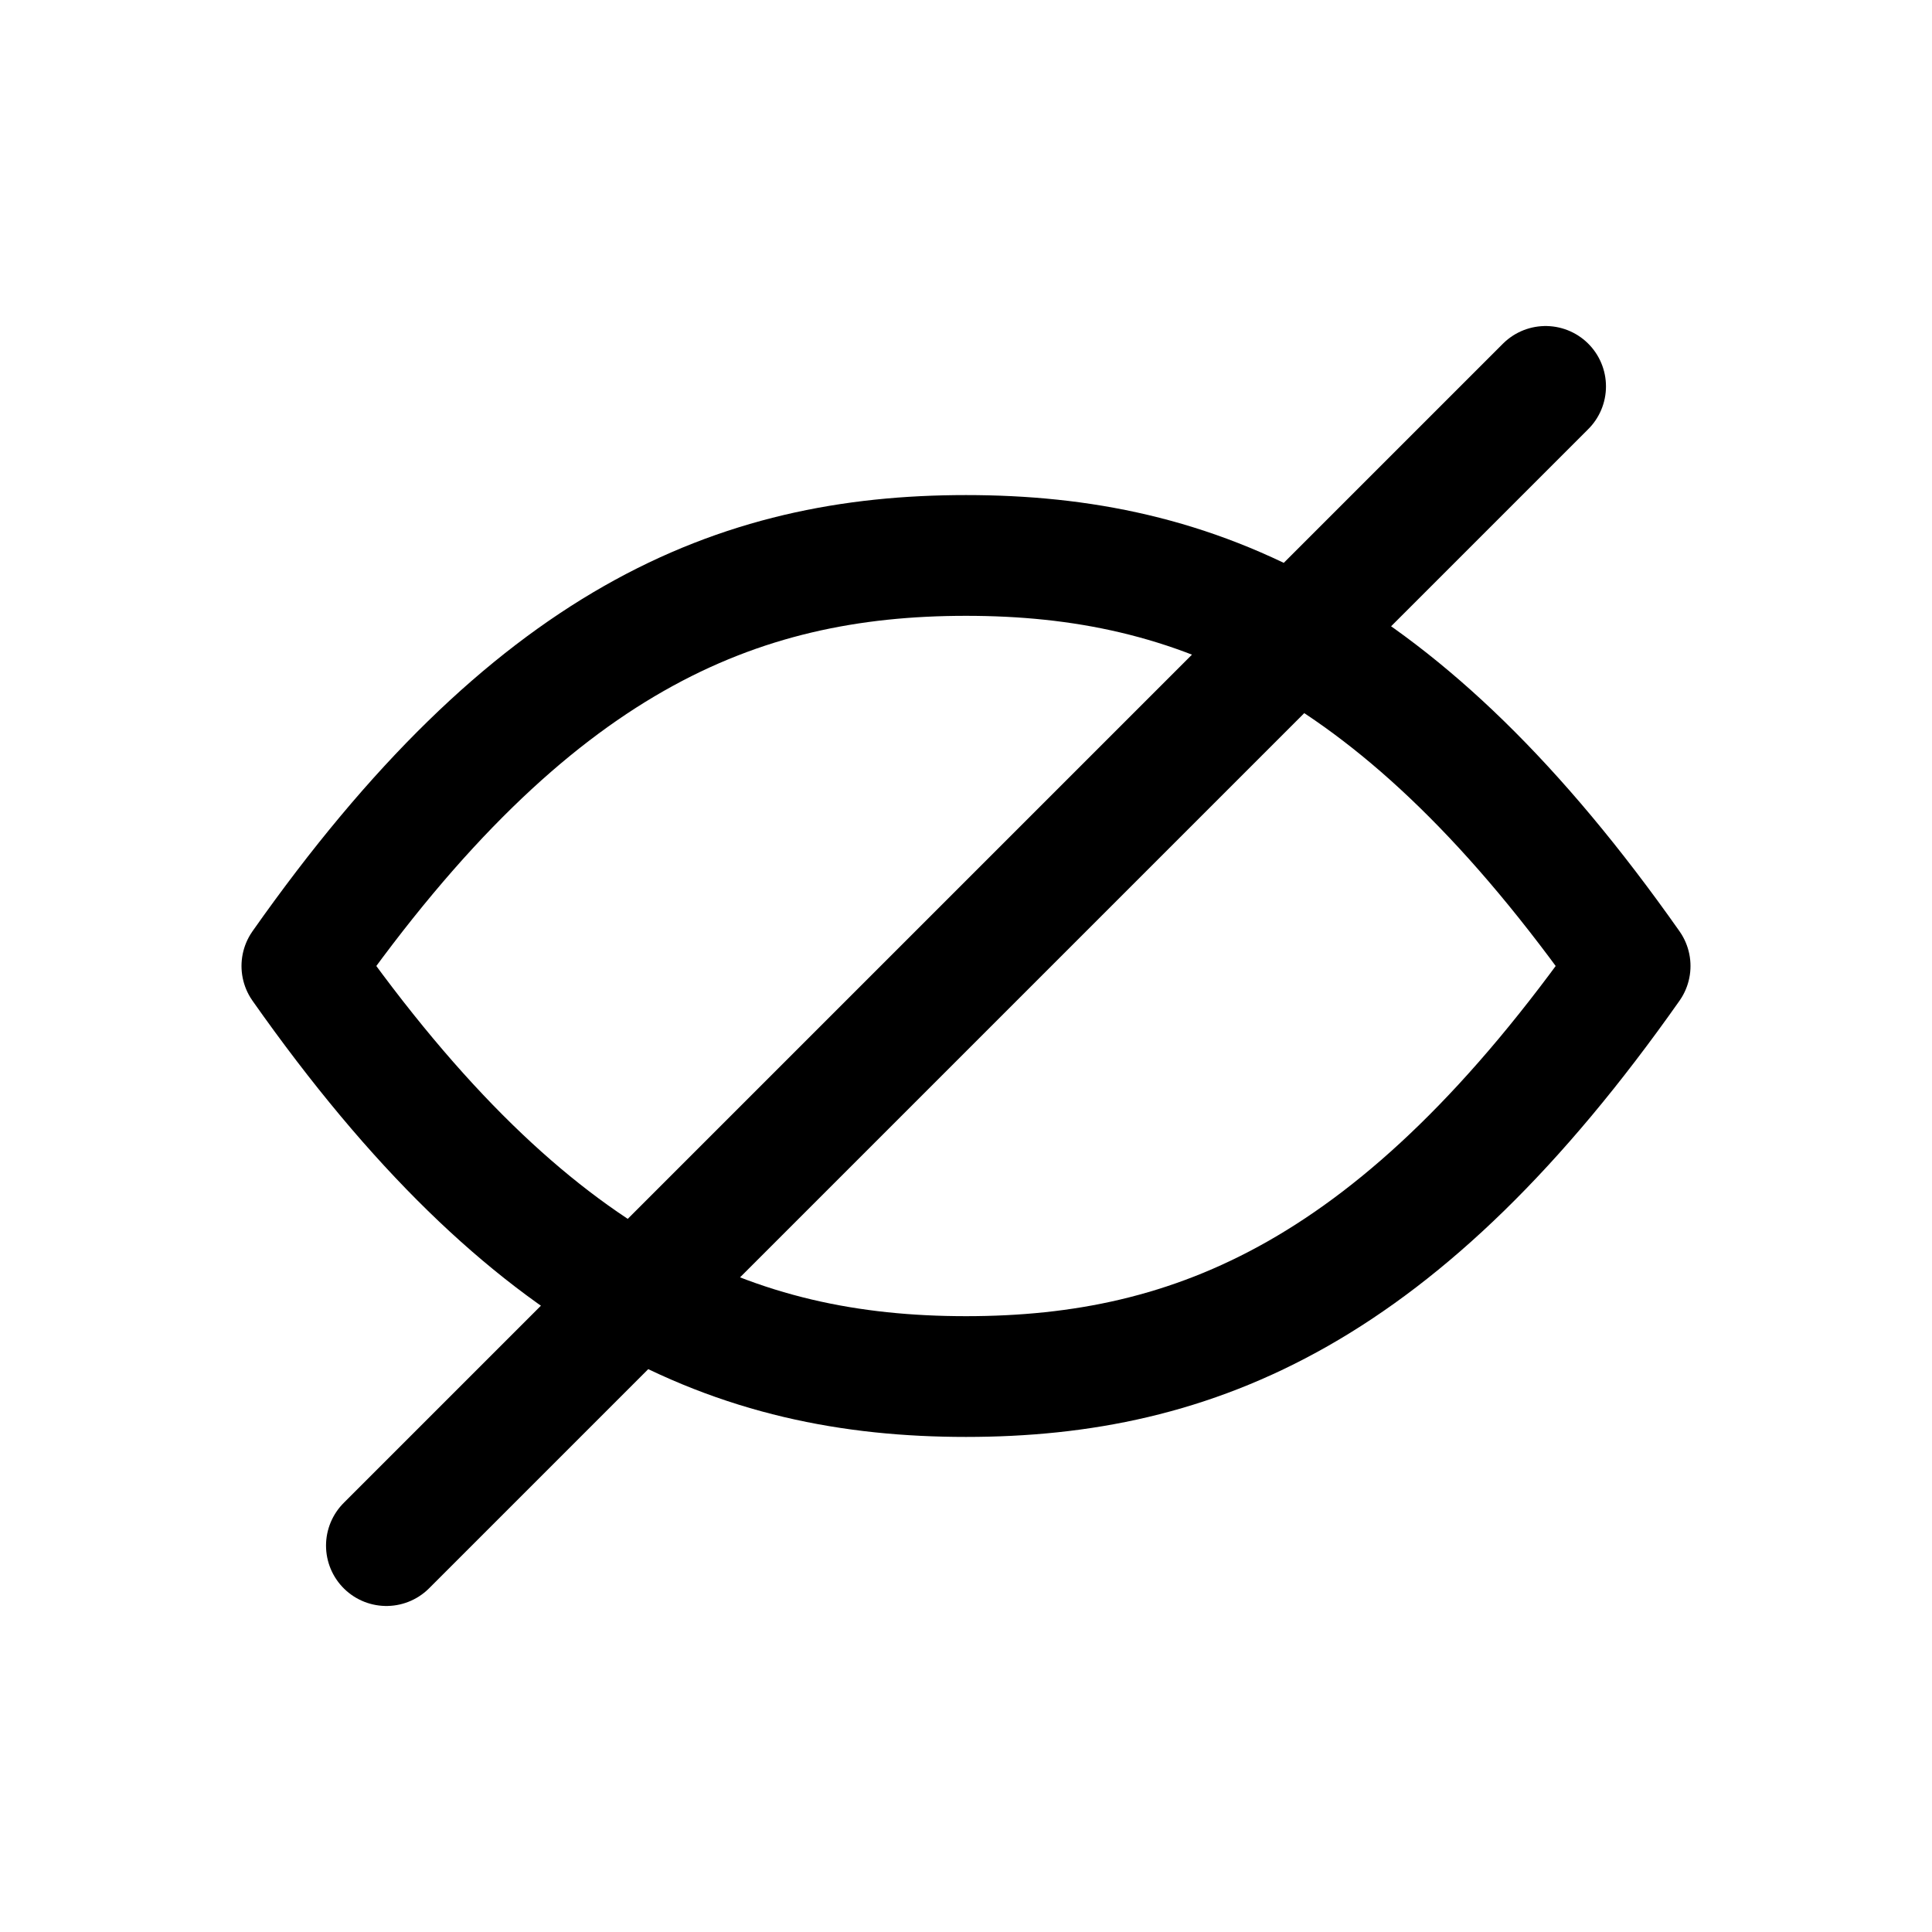
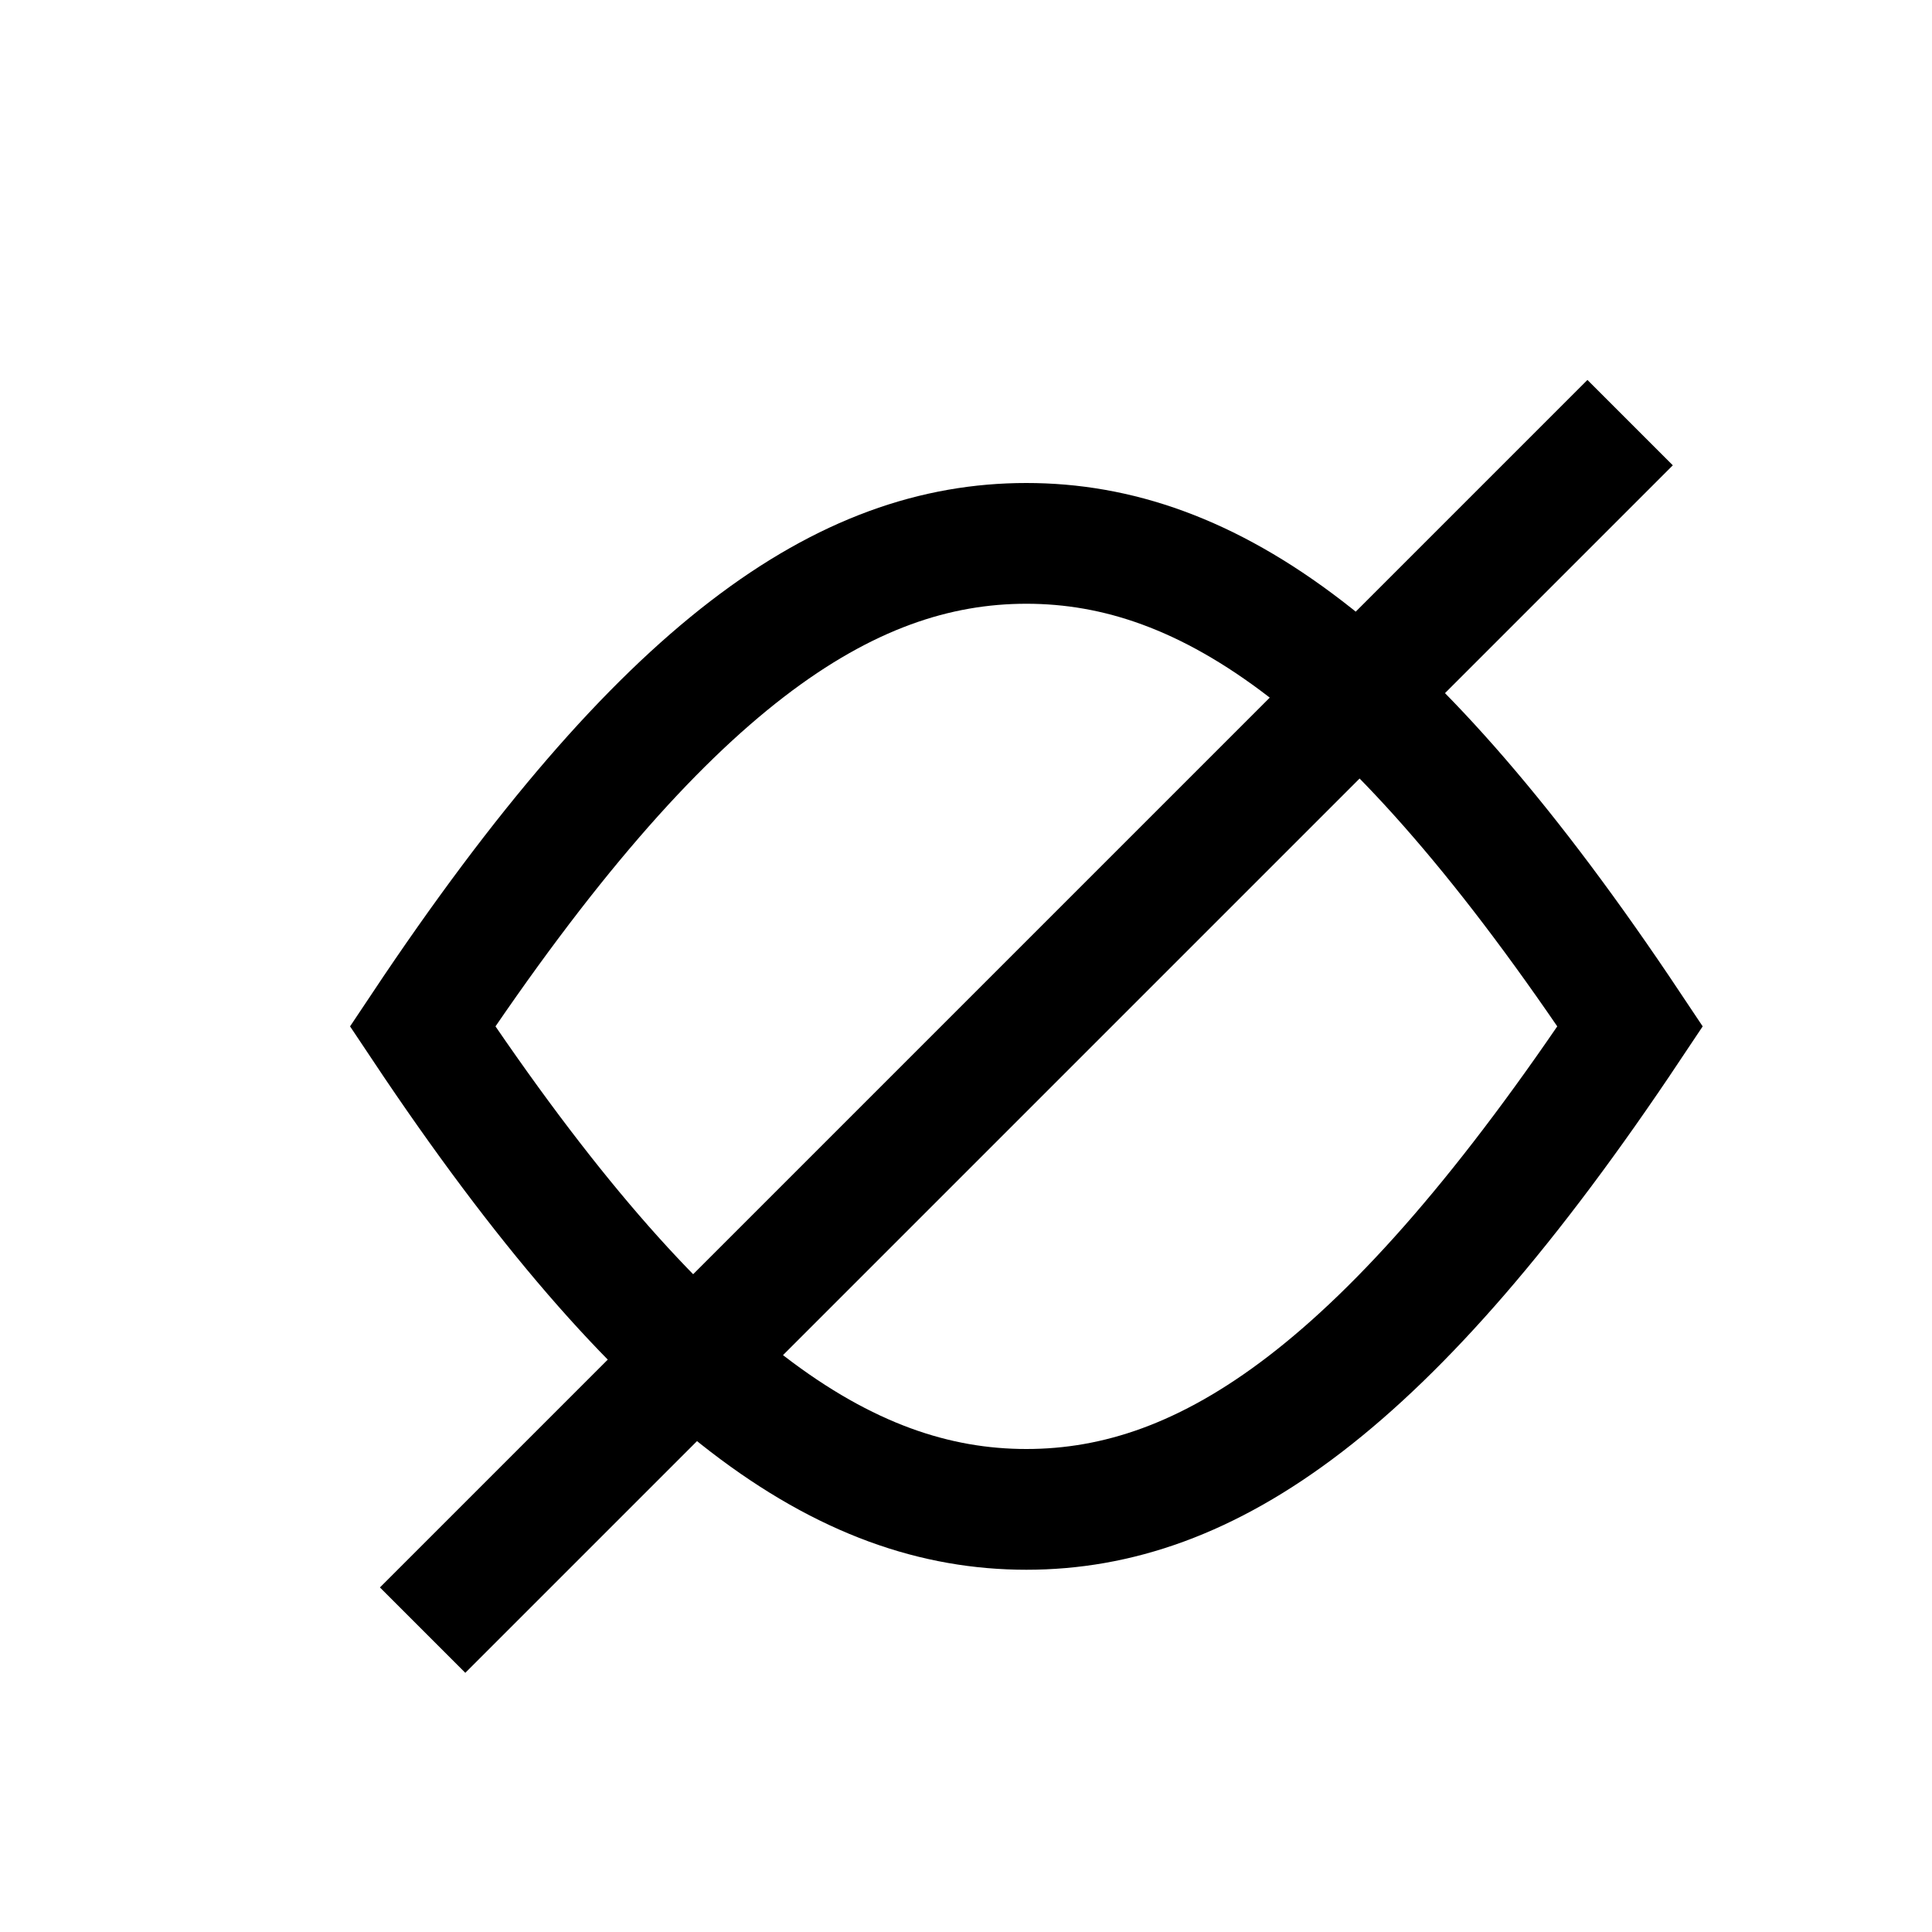
- <svg xmlns="http://www.w3.org/2000/svg" viewBox="0 0 16 16" fill="none" stroke="currentColor" stroke-width="1" stroke-linecap="round" stroke-linejoin="round">
-   <path d="M2.5 8C4.4 5.3 6.1 4.6 8 4.6C9.9 4.6 11.6 5.3 13.5 8C11.6 10.7 9.9 11.4 8 11.4C6.1 11.4 4.4 10.7 2.5 8ZM3.2 12.8L12.8 3.2" />
+ <svg xmlns="http://www.w3.org/2000/svg" viewBox="0 0 16 16" fill="none" stroke="currentColor" stroke-width="1" stroke-linecap="butt" stroke-linejoin="miter">
+   <path d="M3.5 8.5C5.5 5.5 7 4.5 8.5 4.5C10 4.5 11.5 5.5 13.5 8.5C11.5 11.5 10 12.5 8.5 12.5C7 12.5 5.5 11.5 3.5 8.5ZM3.5 13.5L13.5 3.5" />
</svg>
